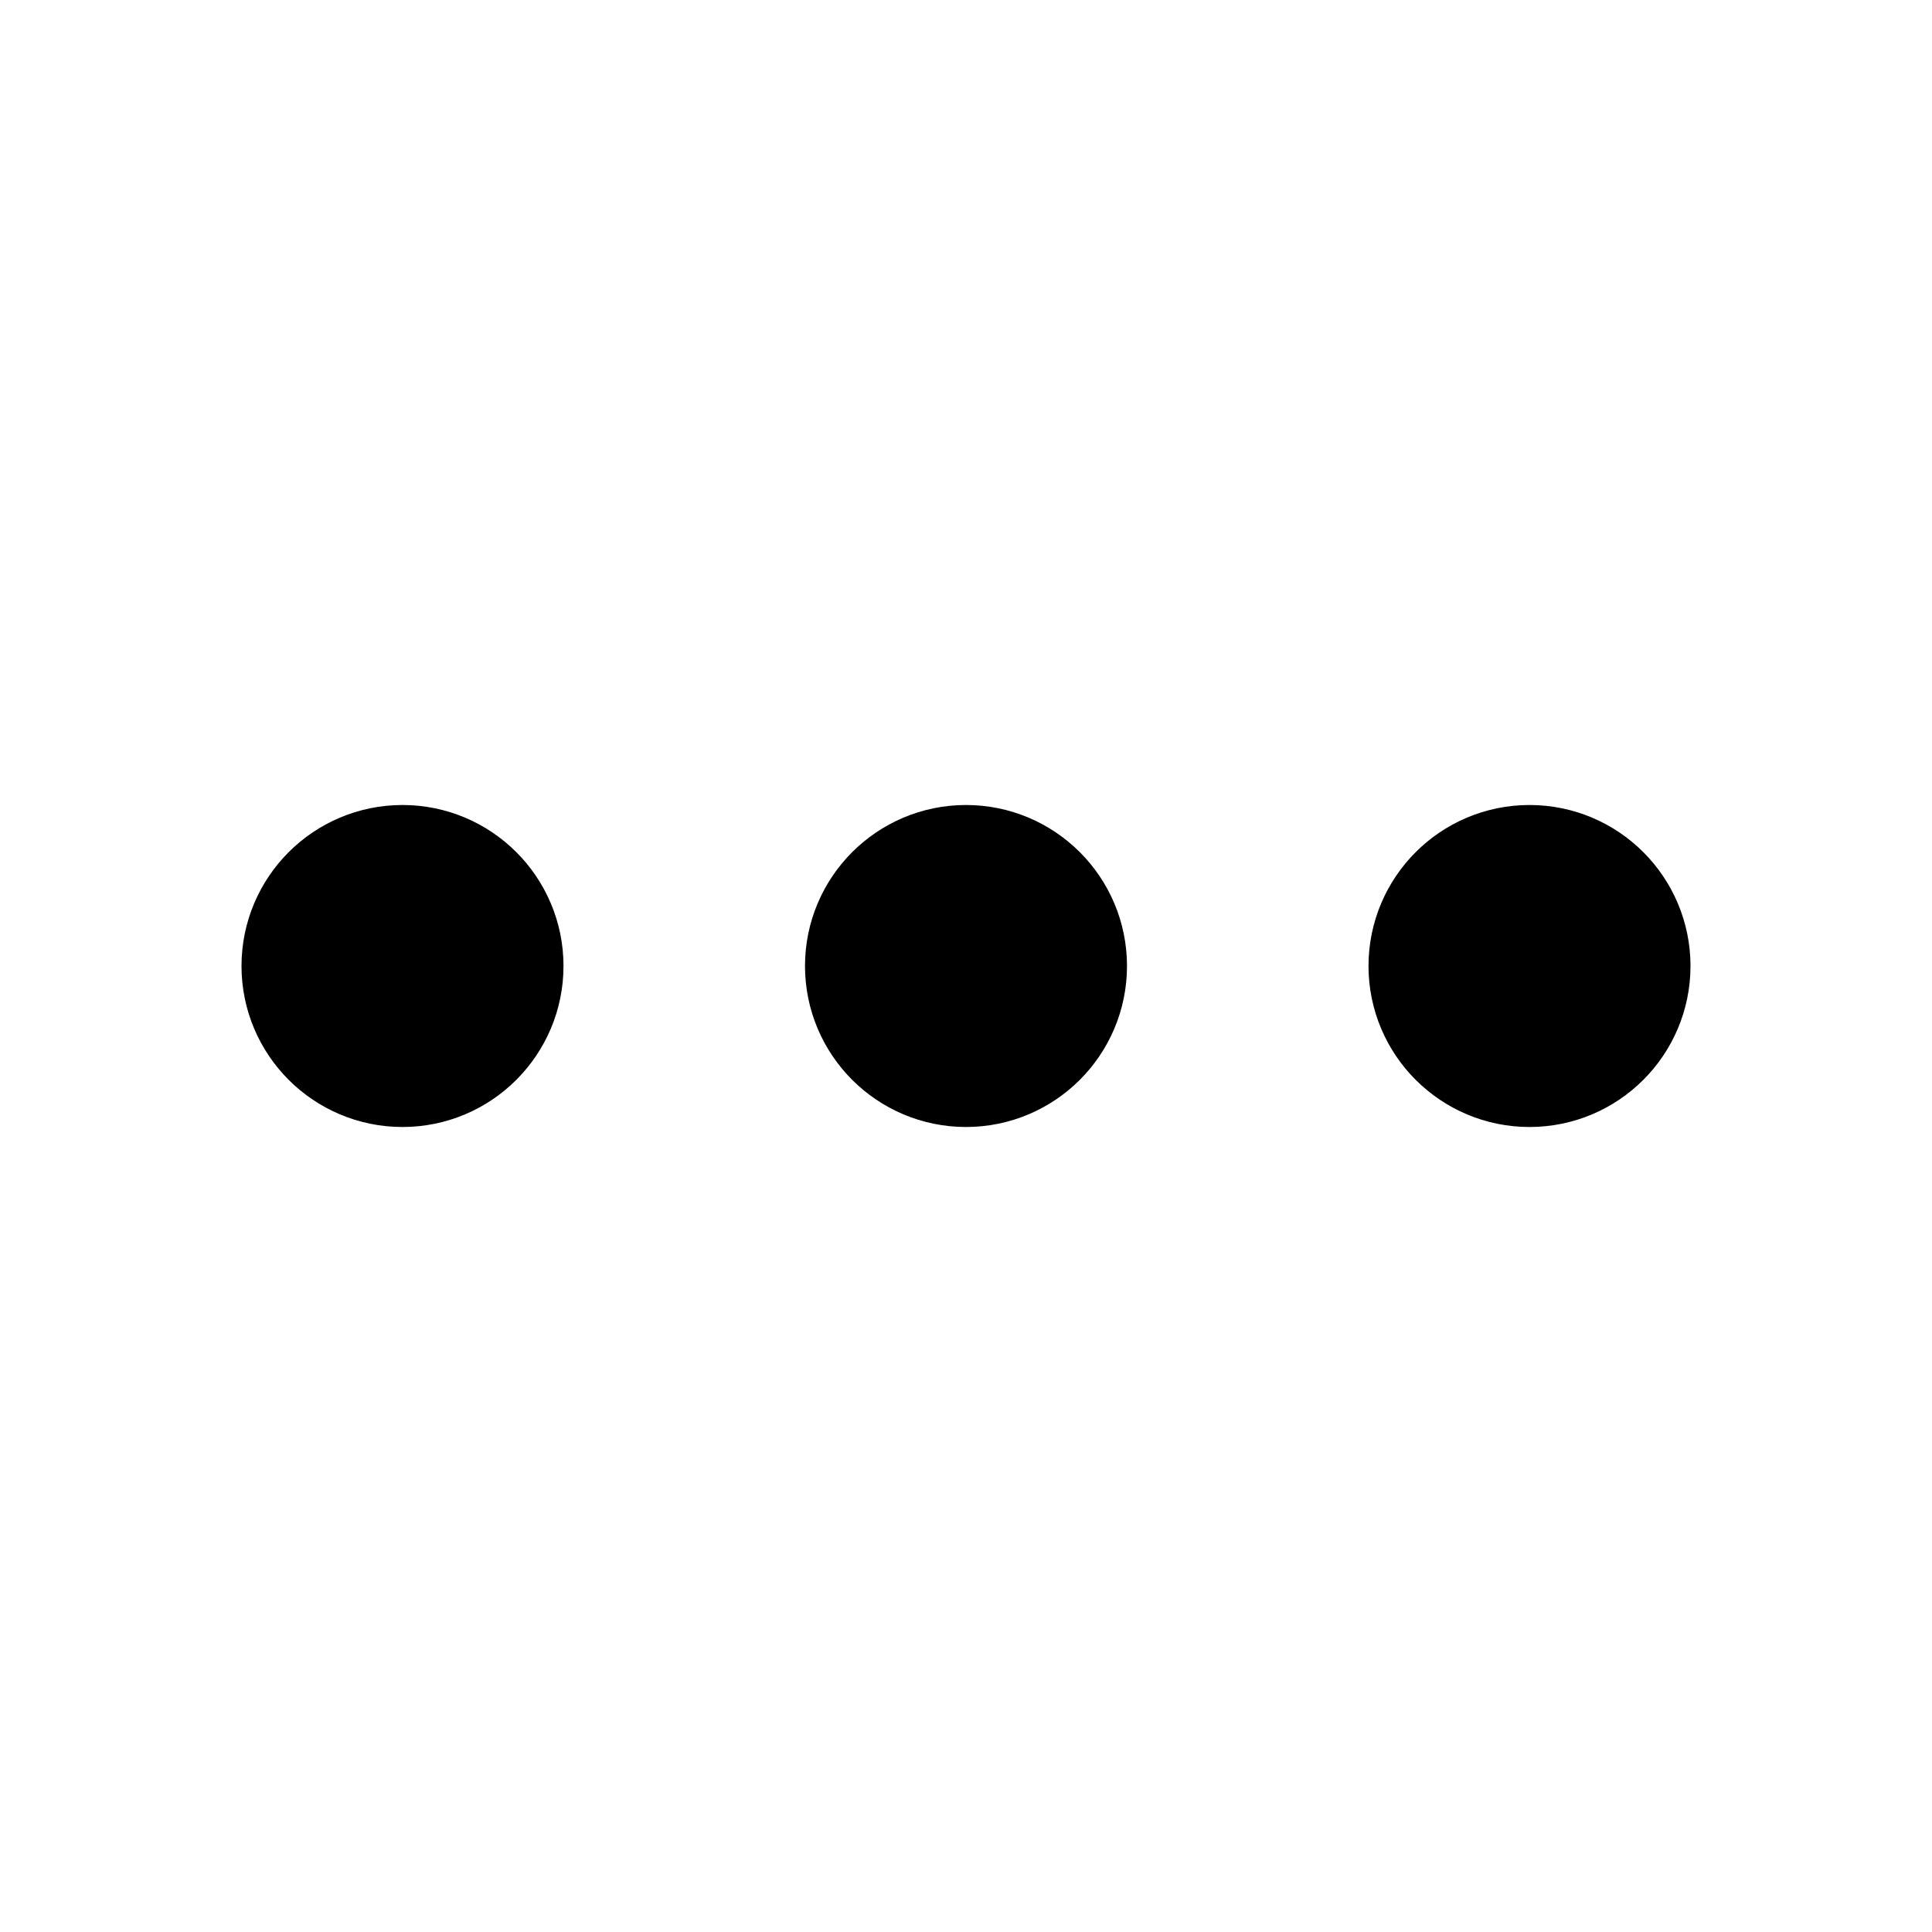
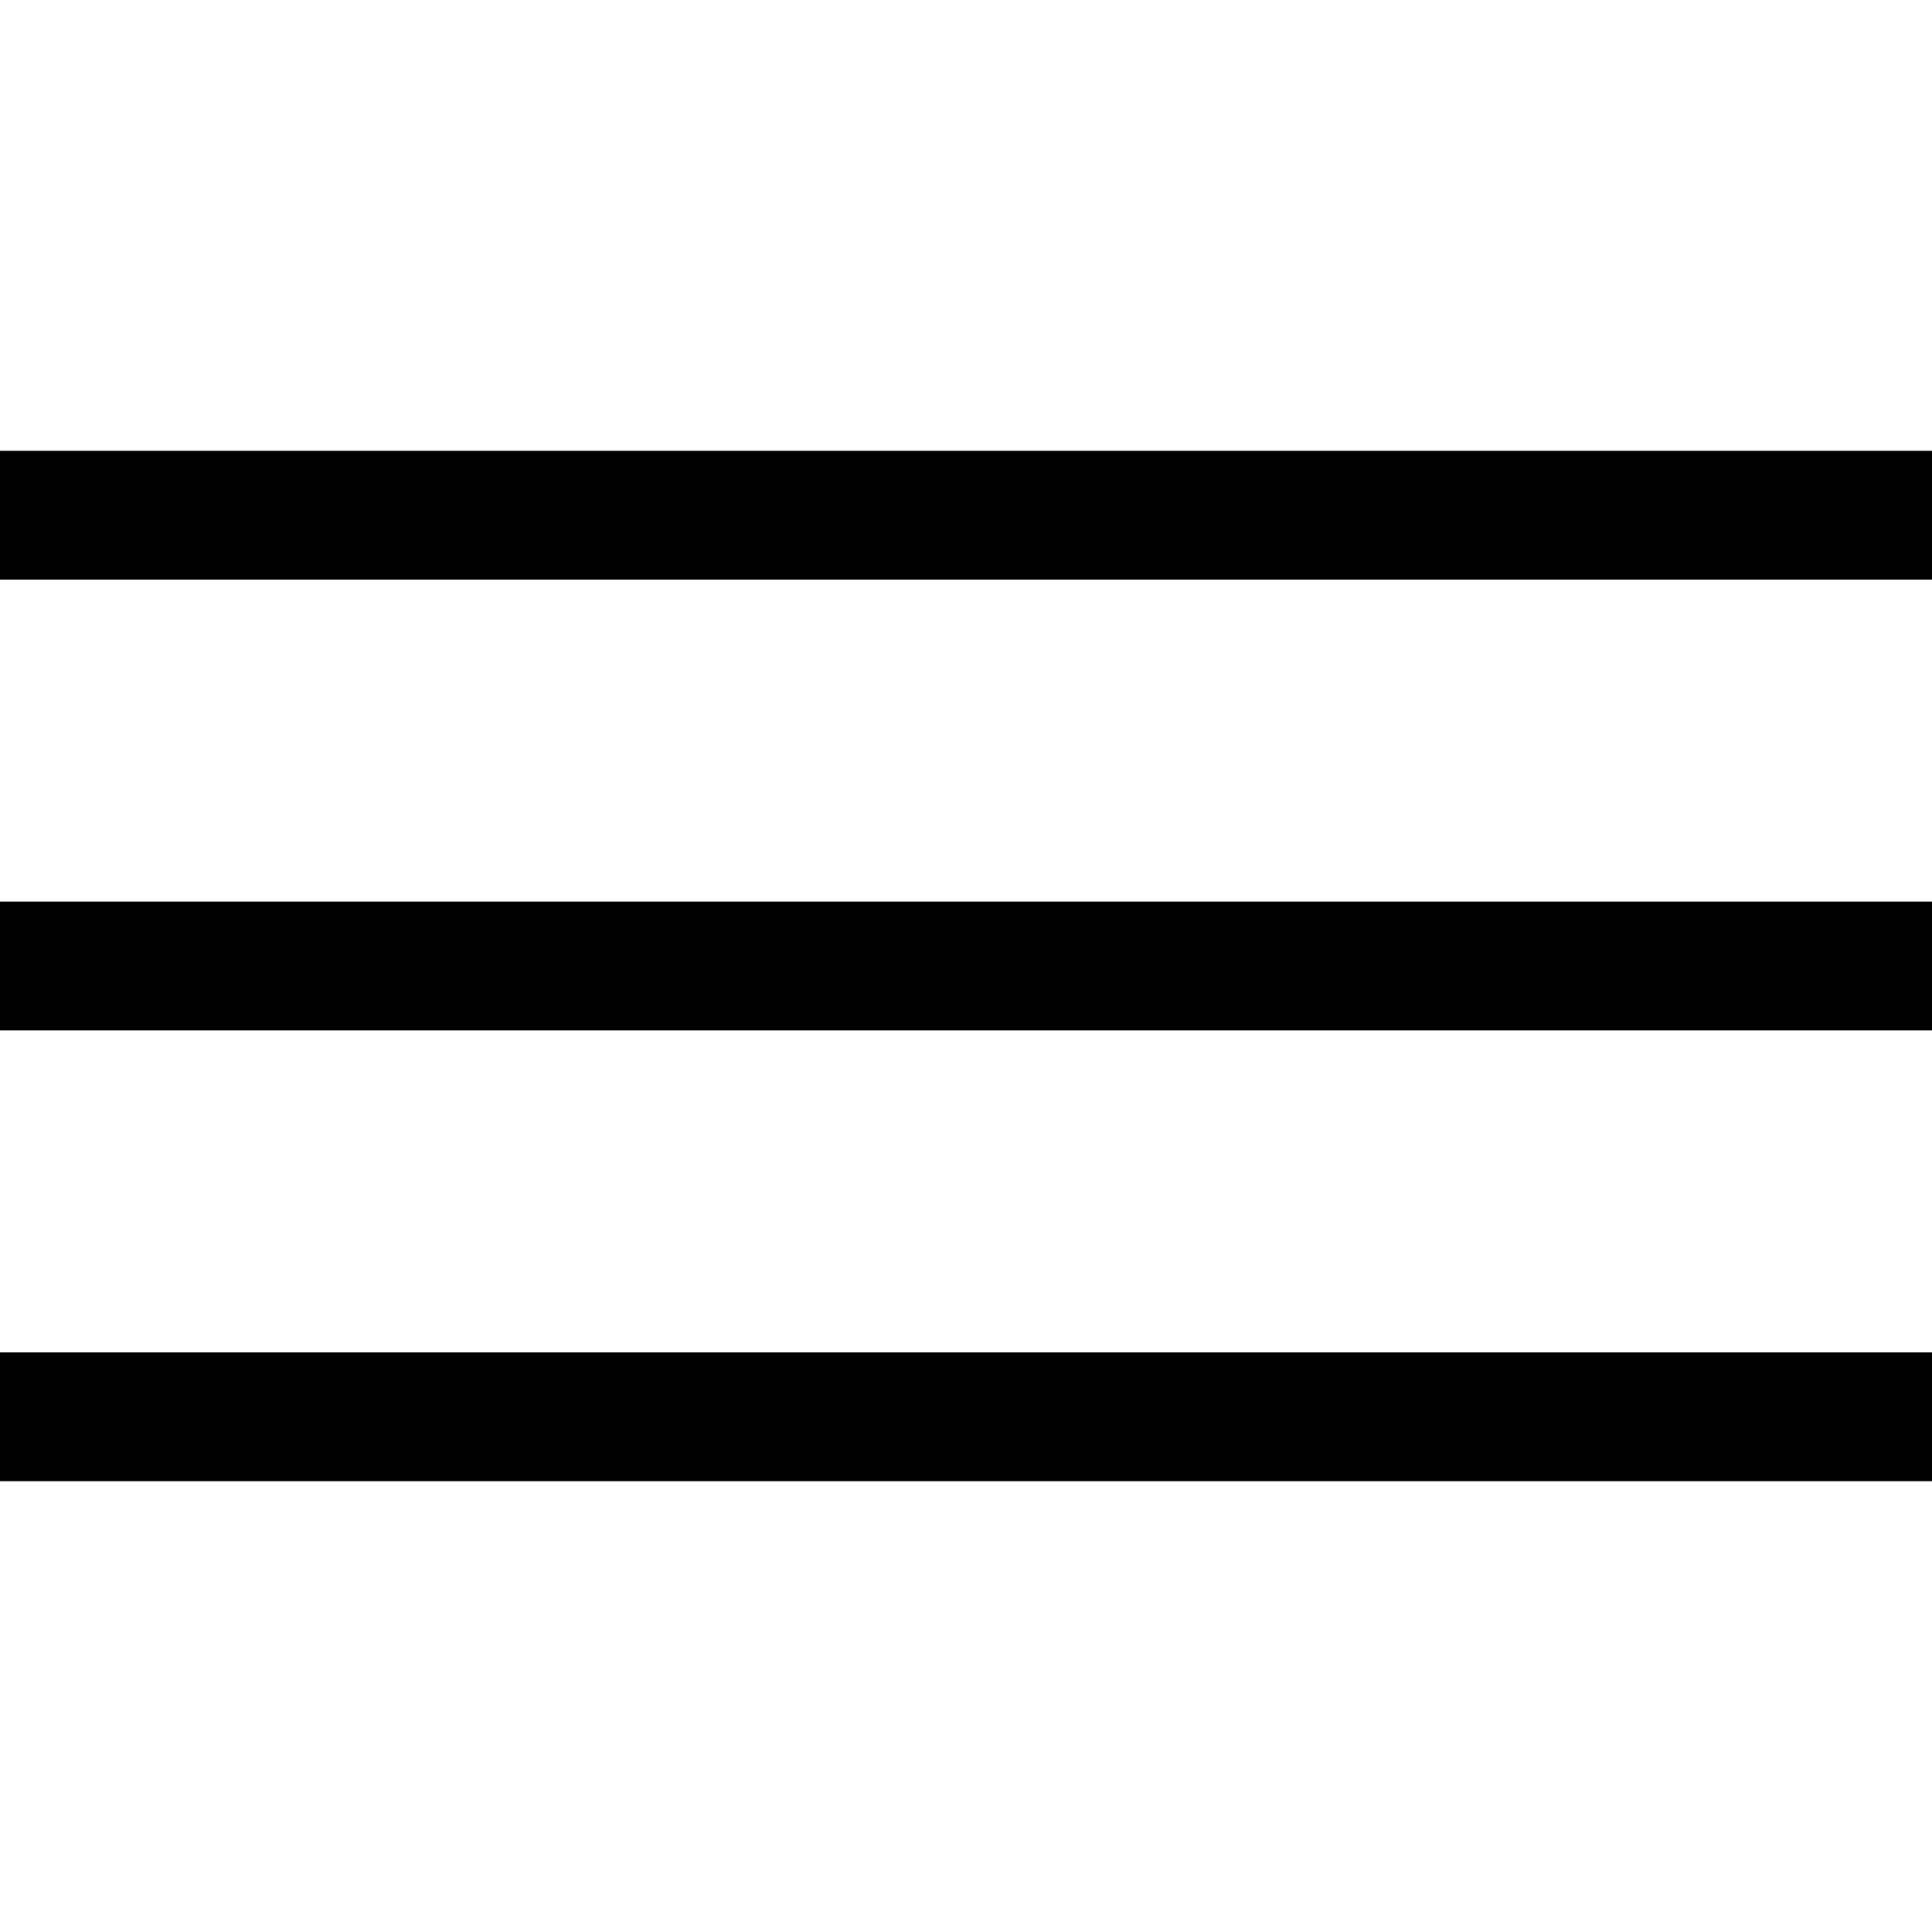
- <svg xmlns="http://www.w3.org/2000/svg" width="24" height="24" viewBox="0 0 24 24" fill="none">
-   <path d="M12 13C12.552 13 13 12.552 13 12C13 11.448 12.552 11 12 11C11.448 11 11 11.448 11 12C11 12.552 11.448 13 12 13Z" stroke="black" stroke-width="2" stroke-linecap="round" stroke-linejoin="round" />
-   <path d="M19 13C19.552 13 20 12.552 20 12C20 11.448 19.552 11 19 11C18.448 11 18 11.448 18 12C18 12.552 18.448 13 19 13Z" stroke="black" stroke-width="2" stroke-linecap="round" stroke-linejoin="round" />
-   <path d="M5 13C5.552 13 6 12.552 6 12C6 11.448 5.552 11 5 11C4.448 11 4 11.448 4 12C4 12.552 4.448 13 5 13Z" stroke="black" stroke-width="2" stroke-linecap="round" stroke-linejoin="round" />
+ <svg xmlns="http://www.w3.org/2000/svg" width="24" height="24" viewBox="0 0 30 24" fill="none">
+   <path d="M0 5 H100" stroke="black" stroke-width="2" stroke-linecap="round" stroke-linejoin="round" />
+   <path d="M0 12 H100" stroke="black" stroke-width="2" stroke-linecap="round" stroke-linejoin="round" />
+   <path d="M0 19 H100" stroke="black" stroke-width="2" stroke-linecap="round" stroke-linejoin="round" />
</svg>
